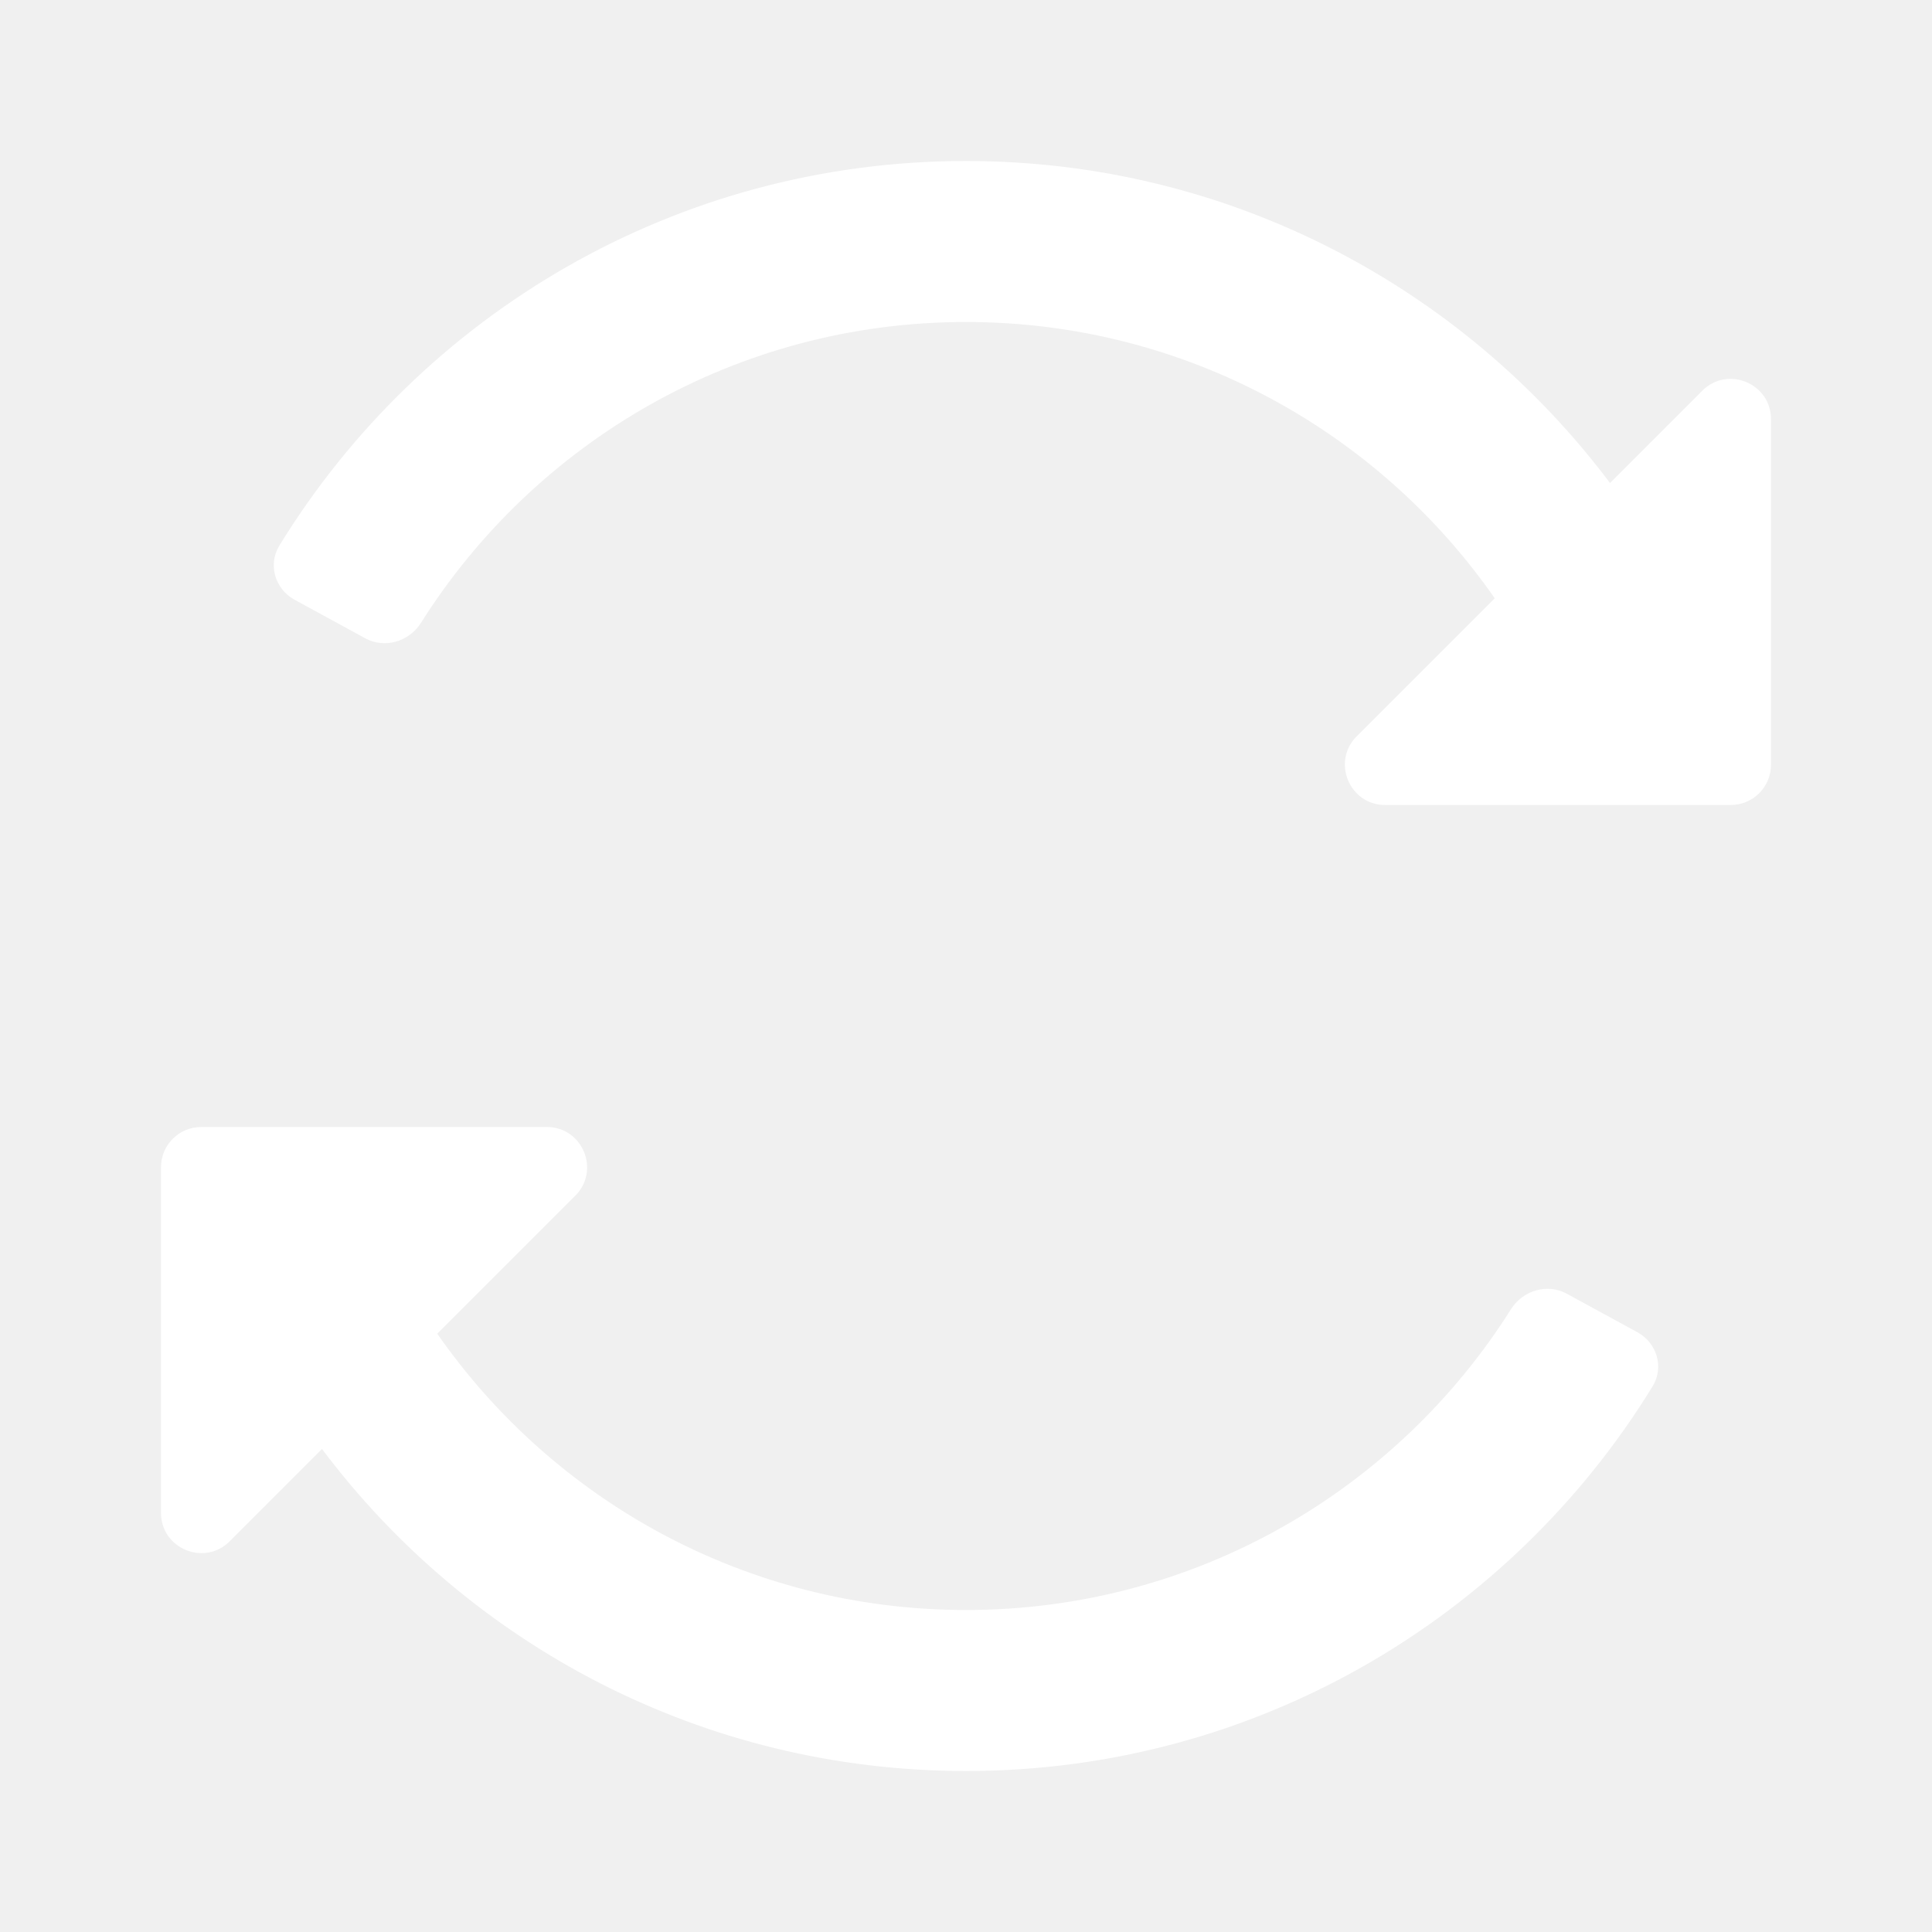
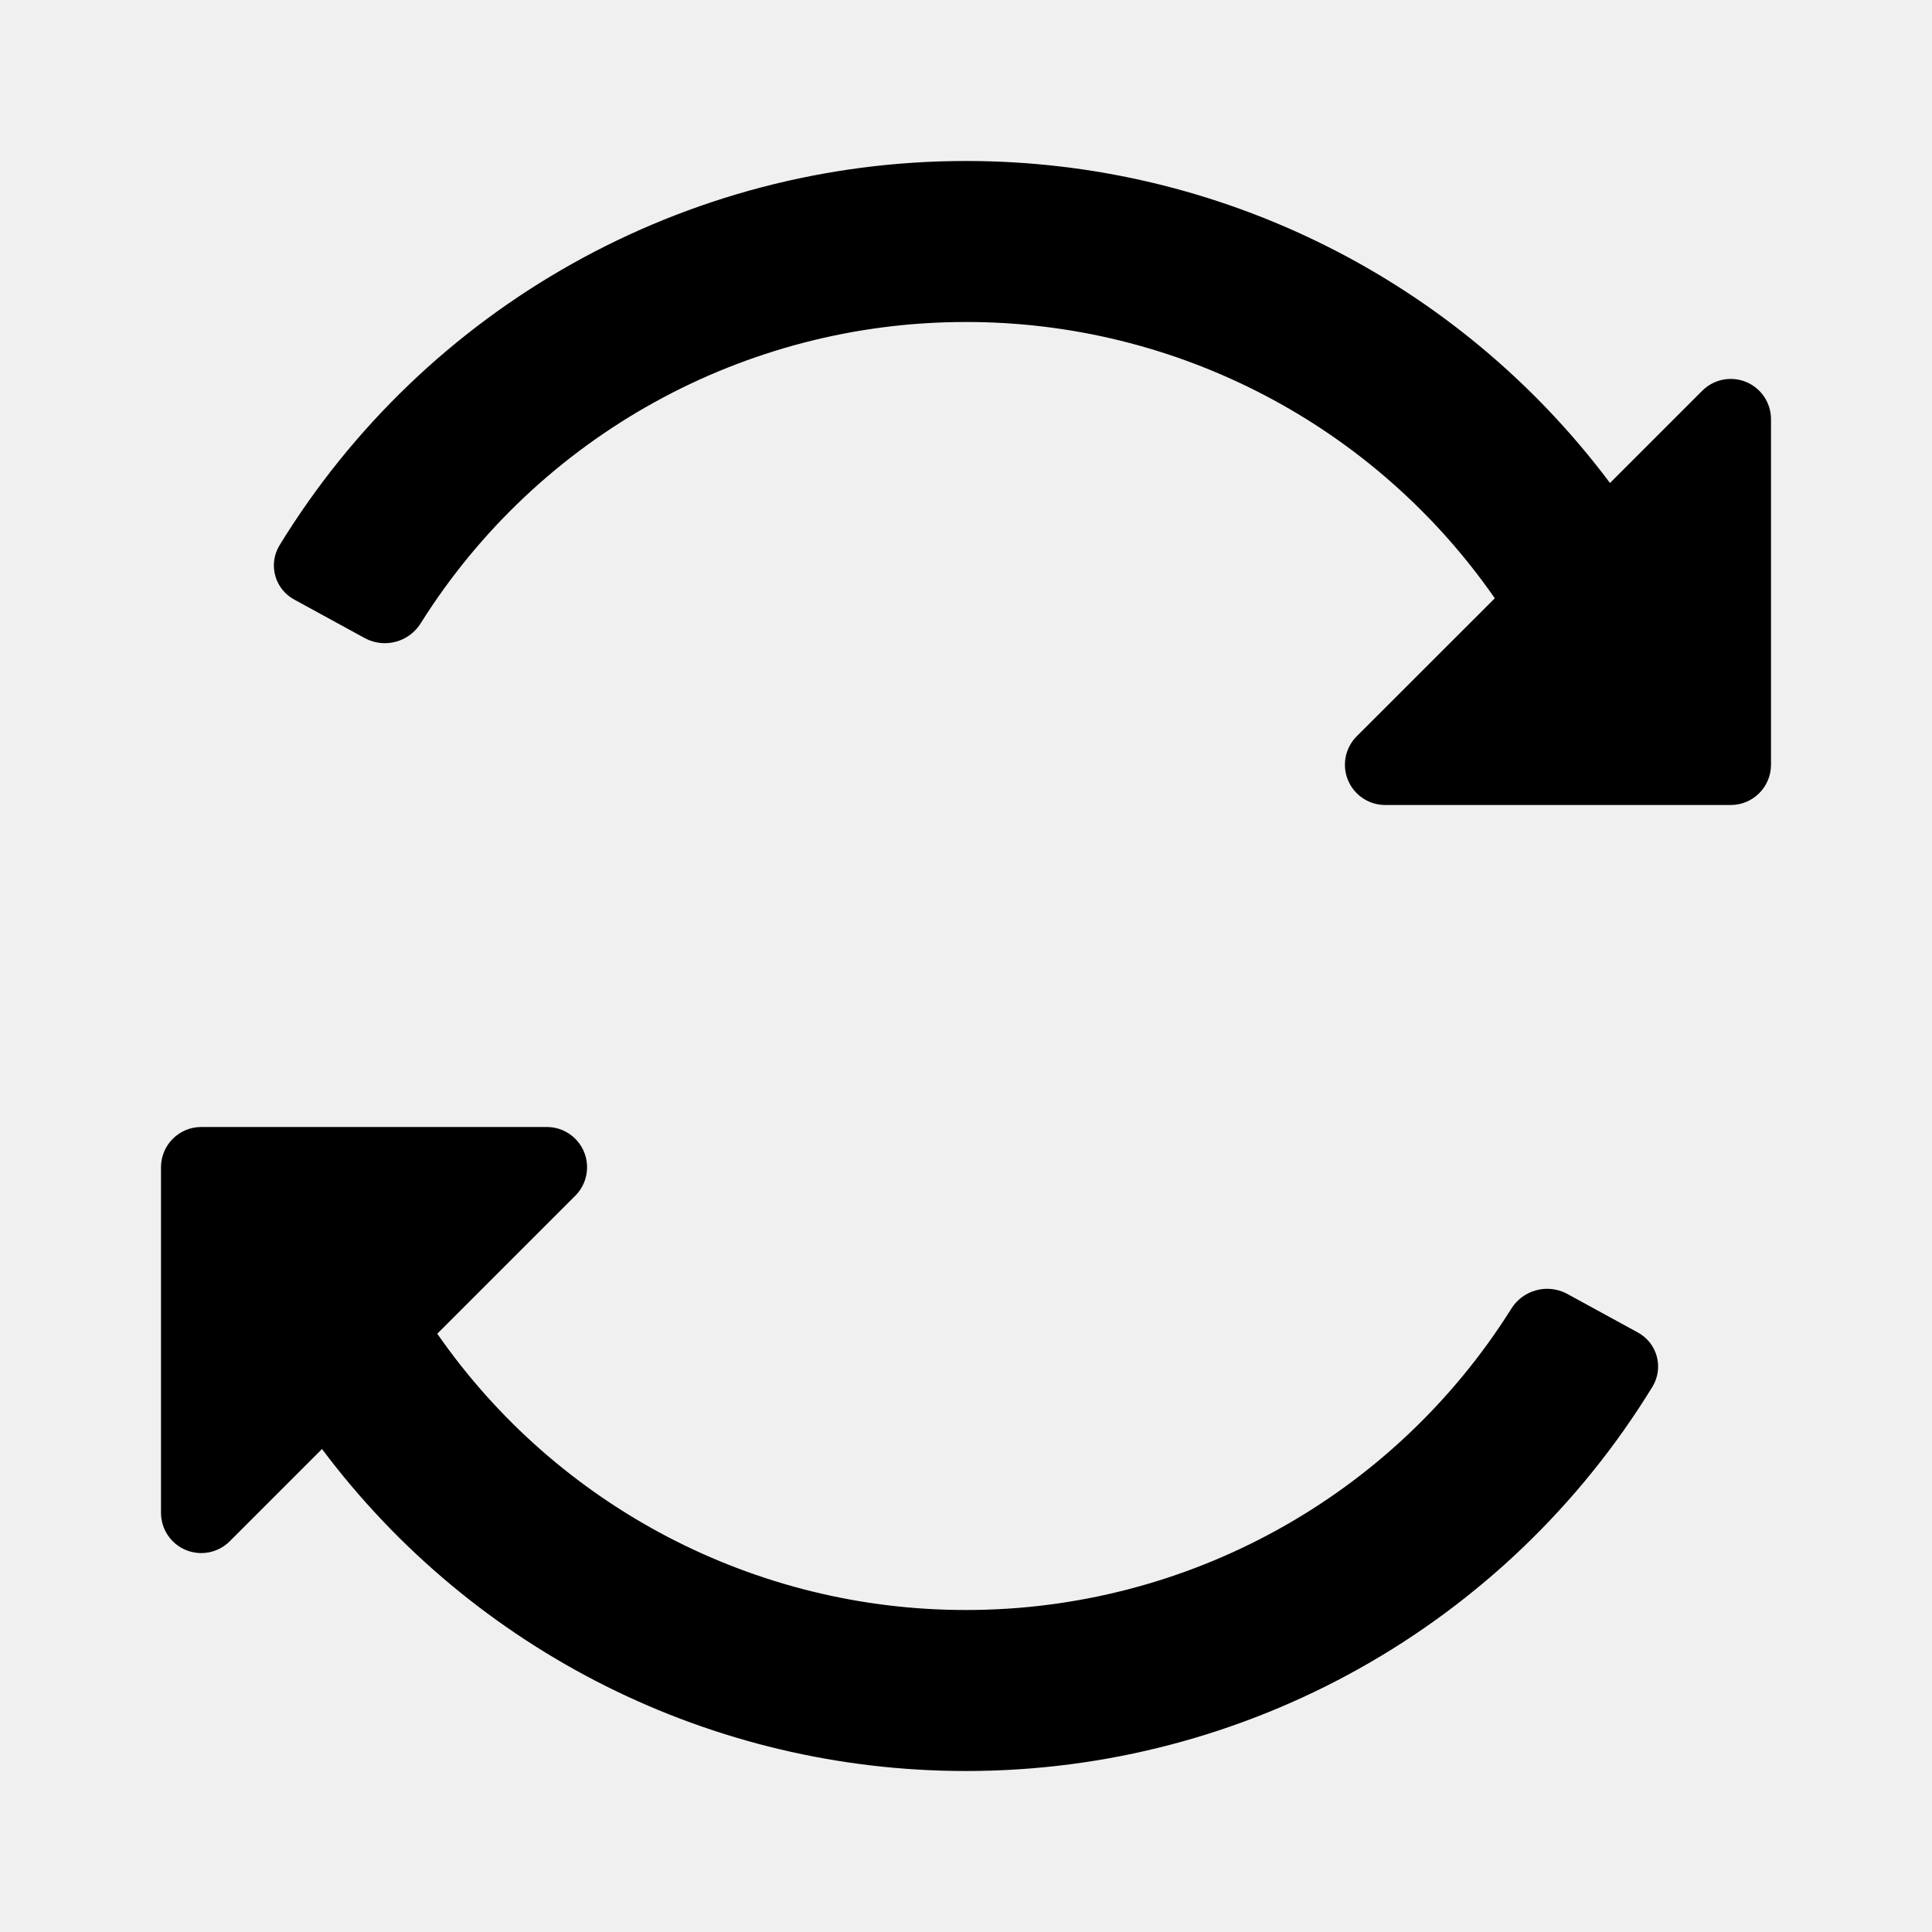
- <svg xmlns="http://www.w3.org/2000/svg" width="24" height="24" viewBox="0 0 24 24" fill="none">
-   <path d="M5.432 16.568L7.146 14.854C7.461 14.539 7.238 14 6.793 14H2.5C2.224 14 2 14.224 2 14.5V18.793C2 19.238 2.539 19.461 2.854 19.146L4 18C5.824 20.429 8.728 22 12 22C15.609 22 18.771 20.088 20.529 17.222C20.674 16.987 20.584 16.682 20.341 16.55L19.463 16.071C19.221 15.939 18.919 16.029 18.771 16.262C17.355 18.508 14.851 20 12 20C9.28 20 6.877 18.643 5.432 16.568Z" fill="white" />
-   <path d="M3.47 6.778C3.326 7.013 3.416 7.318 3.659 7.45L4.537 7.929C4.779 8.061 5.081 7.971 5.229 7.738C6.645 5.492 9.148 4 12 4C14.72 4 17.123 5.357 18.568 7.432L16.854 9.146C16.539 9.461 16.762 10 17.207 10H21.5C21.776 10 22 9.776 22 9.5V5.207C22 4.762 21.461 4.539 21.146 4.854L20 6C18.176 3.571 15.271 2 12 2C8.391 2 5.229 3.912 3.47 6.778Z" fill="white" />
+ <svg aria-label="reload icon" viewBox="0 0 24 24">
+   <path d="M5.432 16.568l1.714-1.714A.5.5 0 006.793 14H2.5a.5.5 0 00-.5.5v4.293a.5.5 0 00.854.353L4 18a9.985 9.985 0 008 4 9.994 9.994 0 008.53-4.778.481.481 0 00-.189-.672l-.878-.48a.525.525 0 00-.692.192A7.994 7.994 0 0112 20a7.99 7.99 0 01-6.568-3.432zM3.47 6.778a.481.481 0 00.189.672l.878.48a.525.525 0 00.692-.192A7.994 7.994 0 0111.999 4a7.99 7.99 0 016.57 3.432l-1.715 1.714a.5.5 0 00.353.854H21.5a.5.5 0 00.5-.5V5.207a.5.5 0 00-.854-.353L20 6a9.985 9.985 0 00-8-4 9.994 9.994 0 00-8.53 4.778z" />
</svg>
